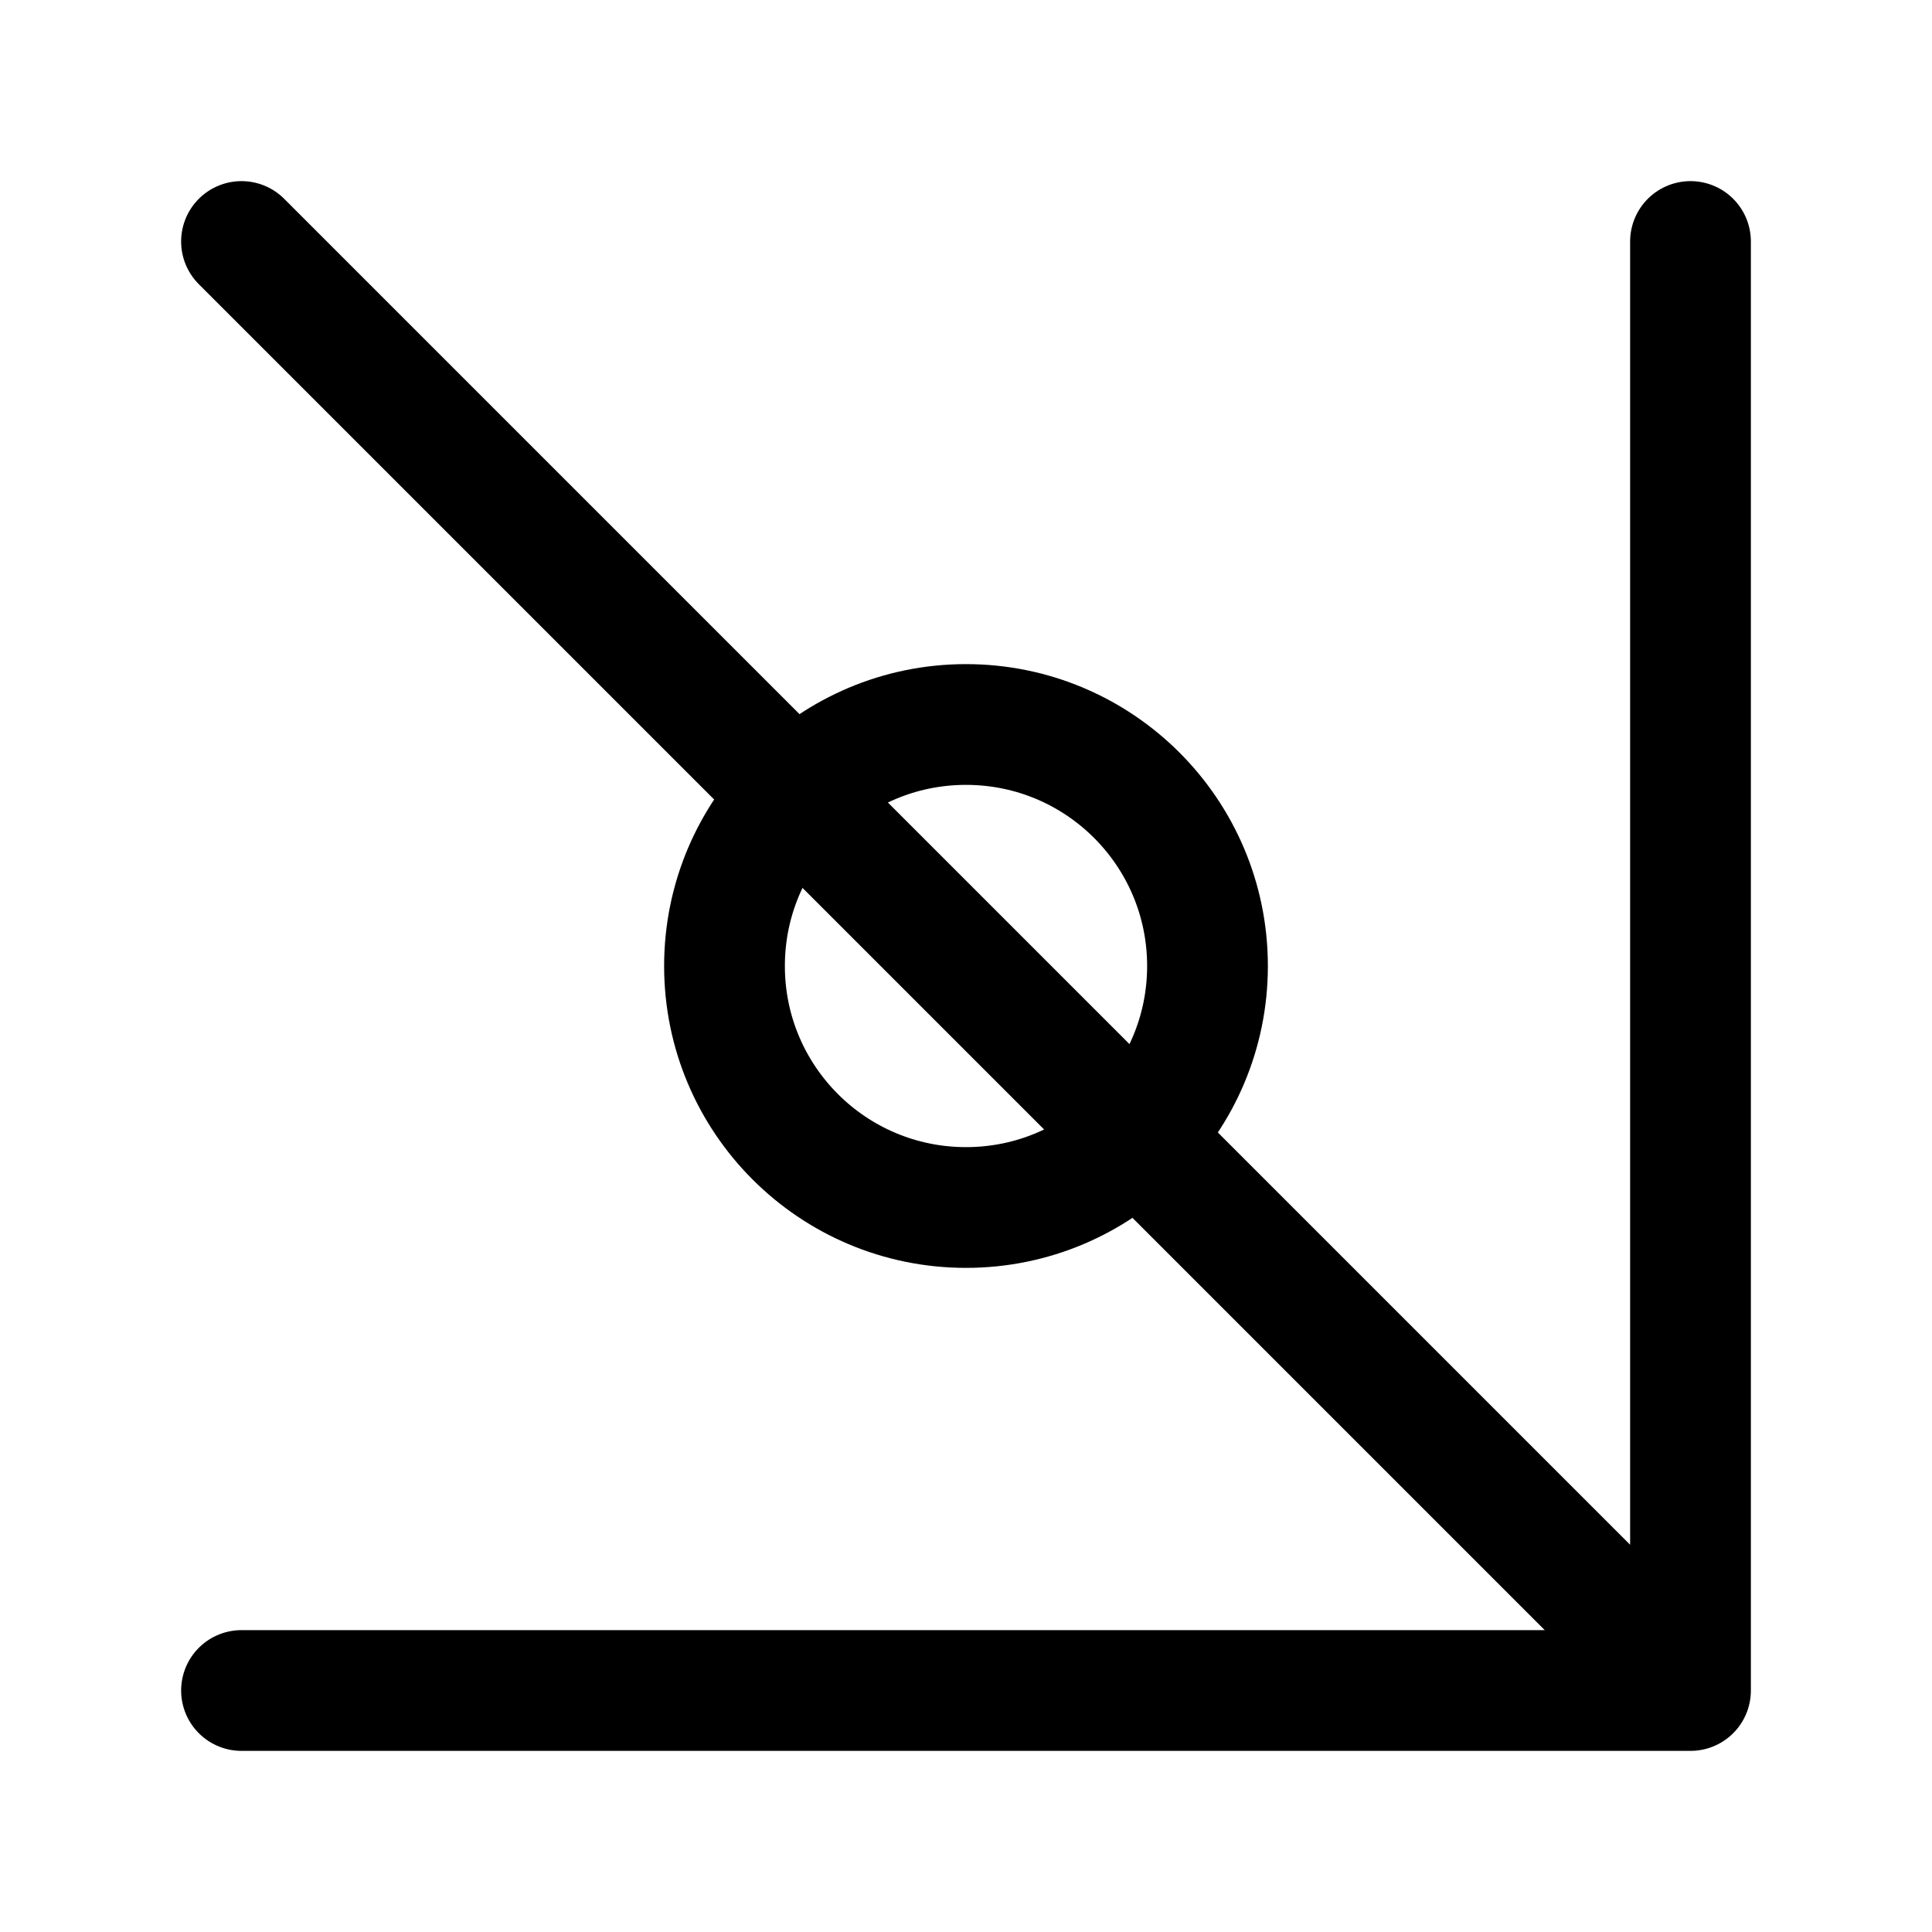
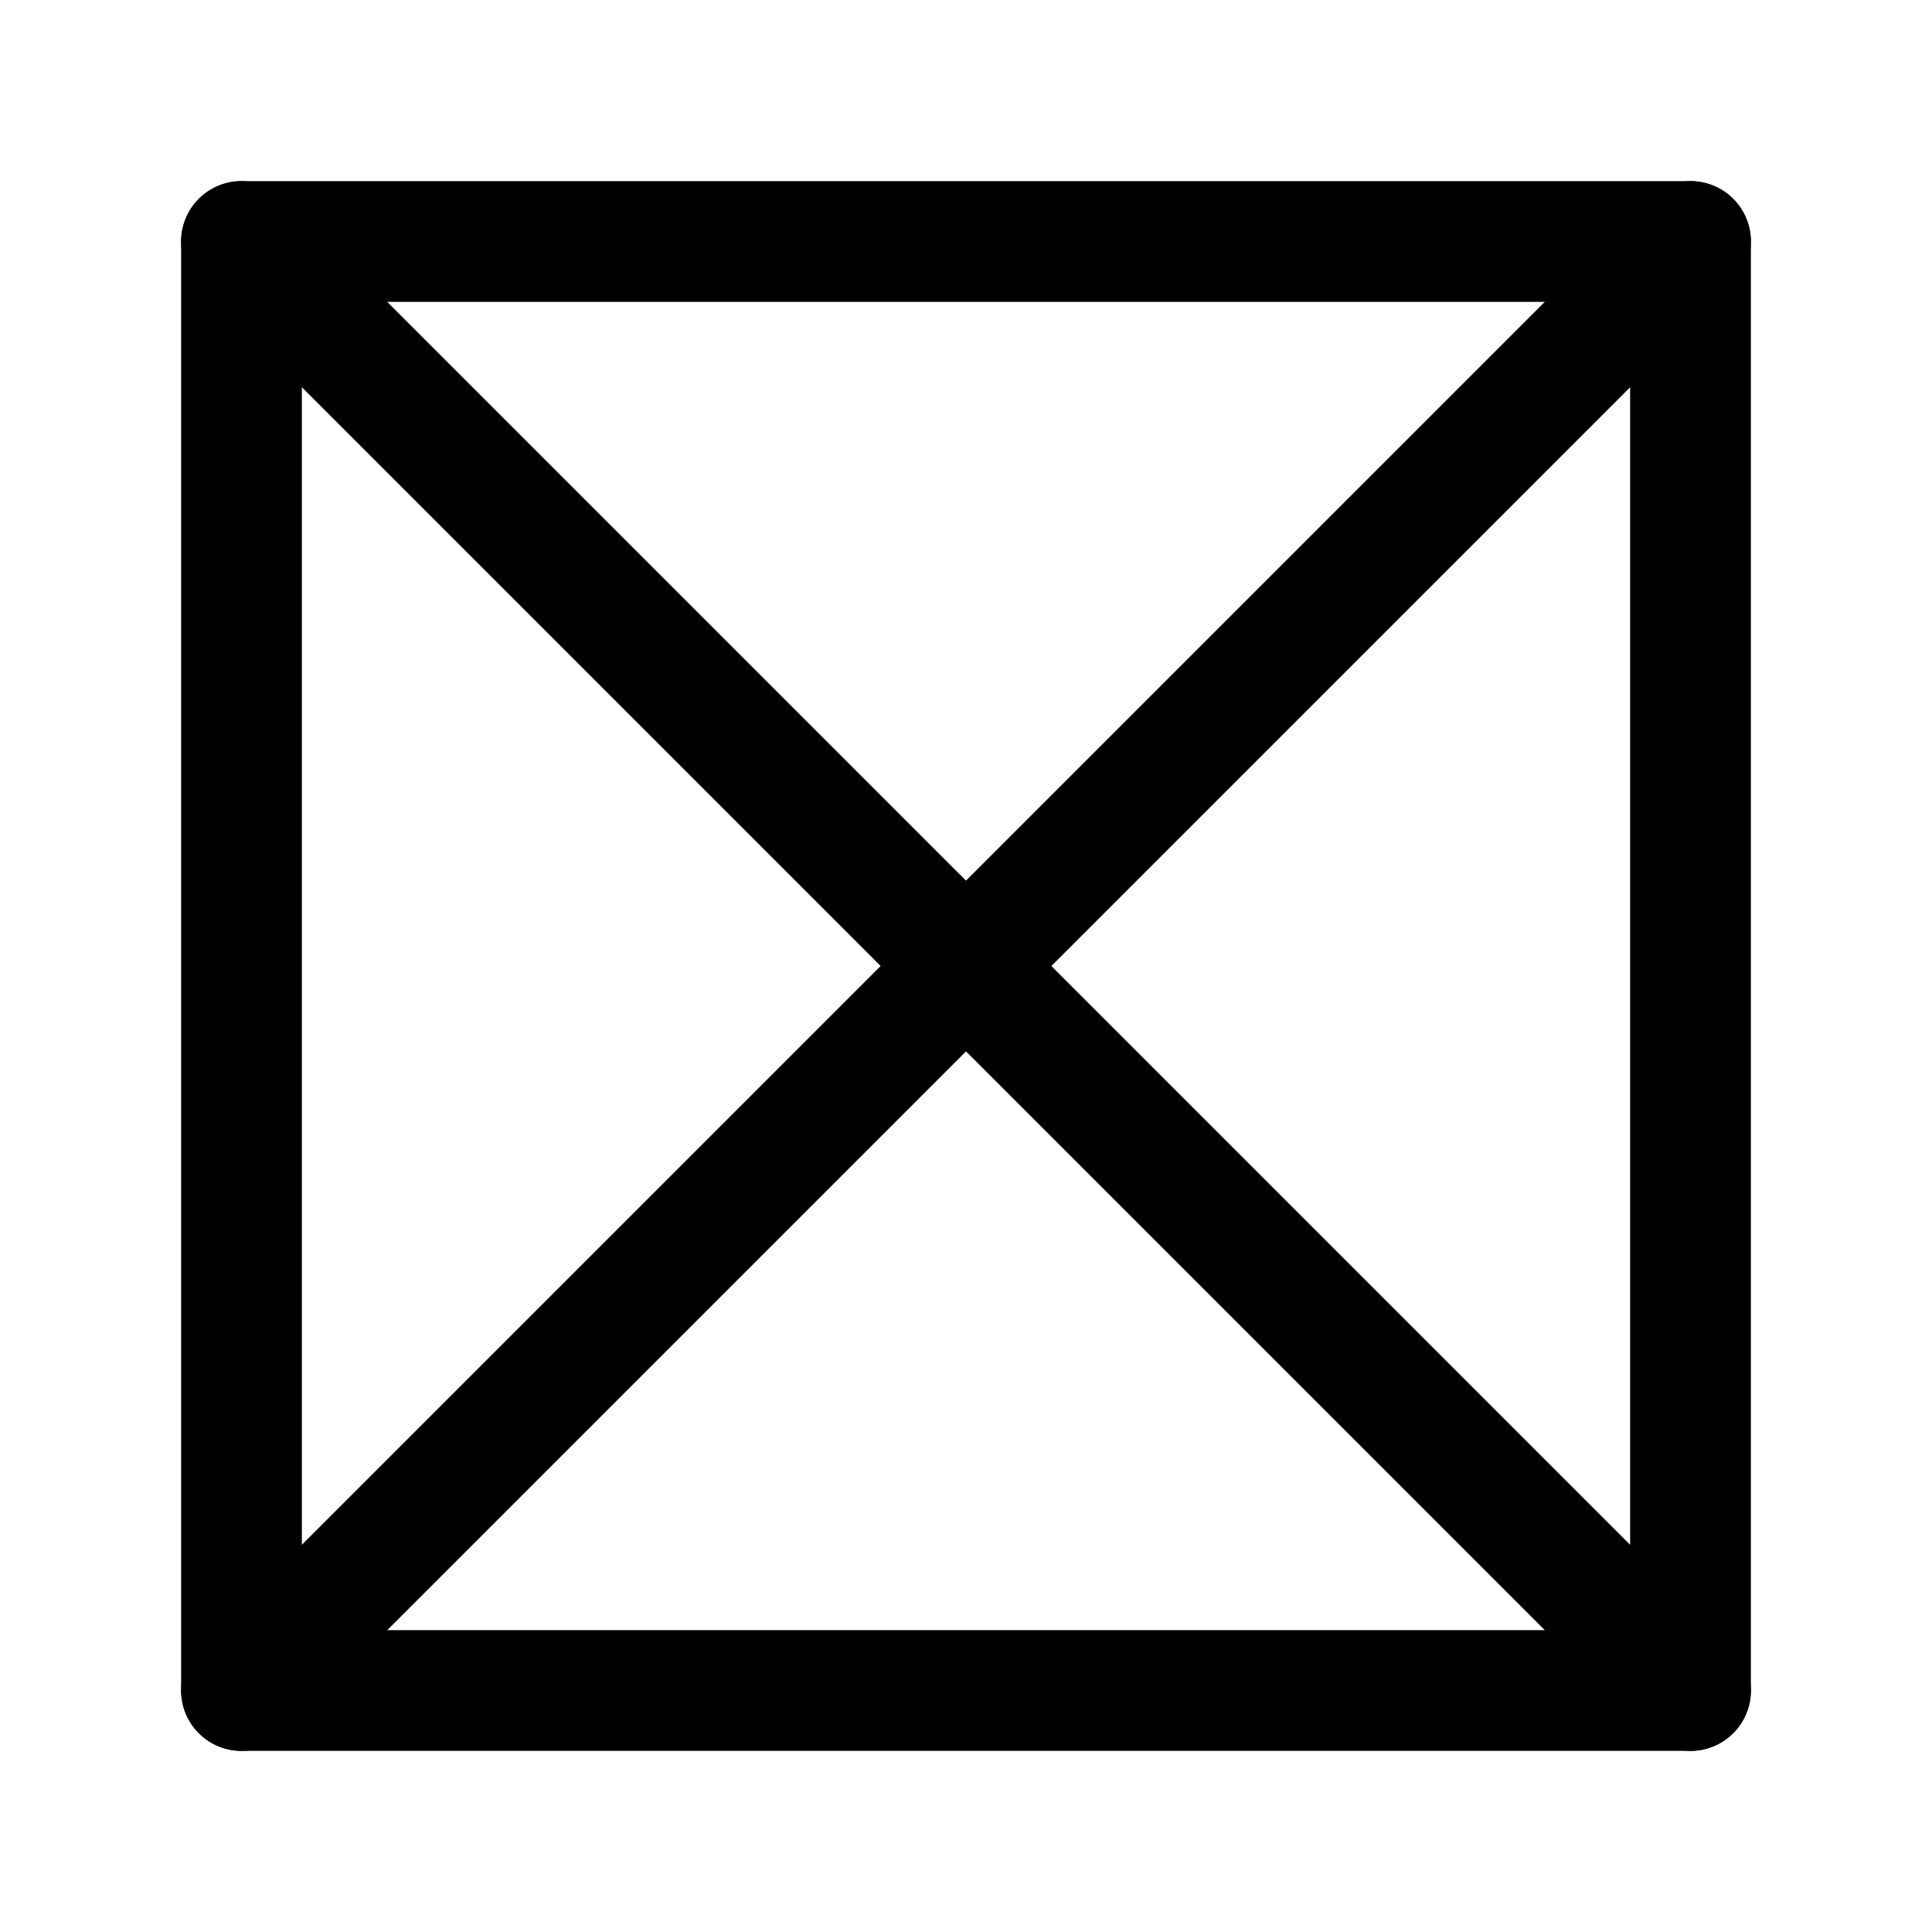
<svg xmlns="http://www.w3.org/2000/svg" viewBox="0 0 24 24" width="24" height="24" fill="none" stroke="currentColor" stroke-width="1.5" stroke-linecap="round" stroke-linejoin="round">
-   <path d="M3 3l18 18M21 3v18H3" />
-   <circle cx="12" cy="12" r="3" />
+   <path d="M3 3l18 0 0 18-18 0z" />
+   <path d="M3 3l18 18M21 3L3 21" />
</svg>
